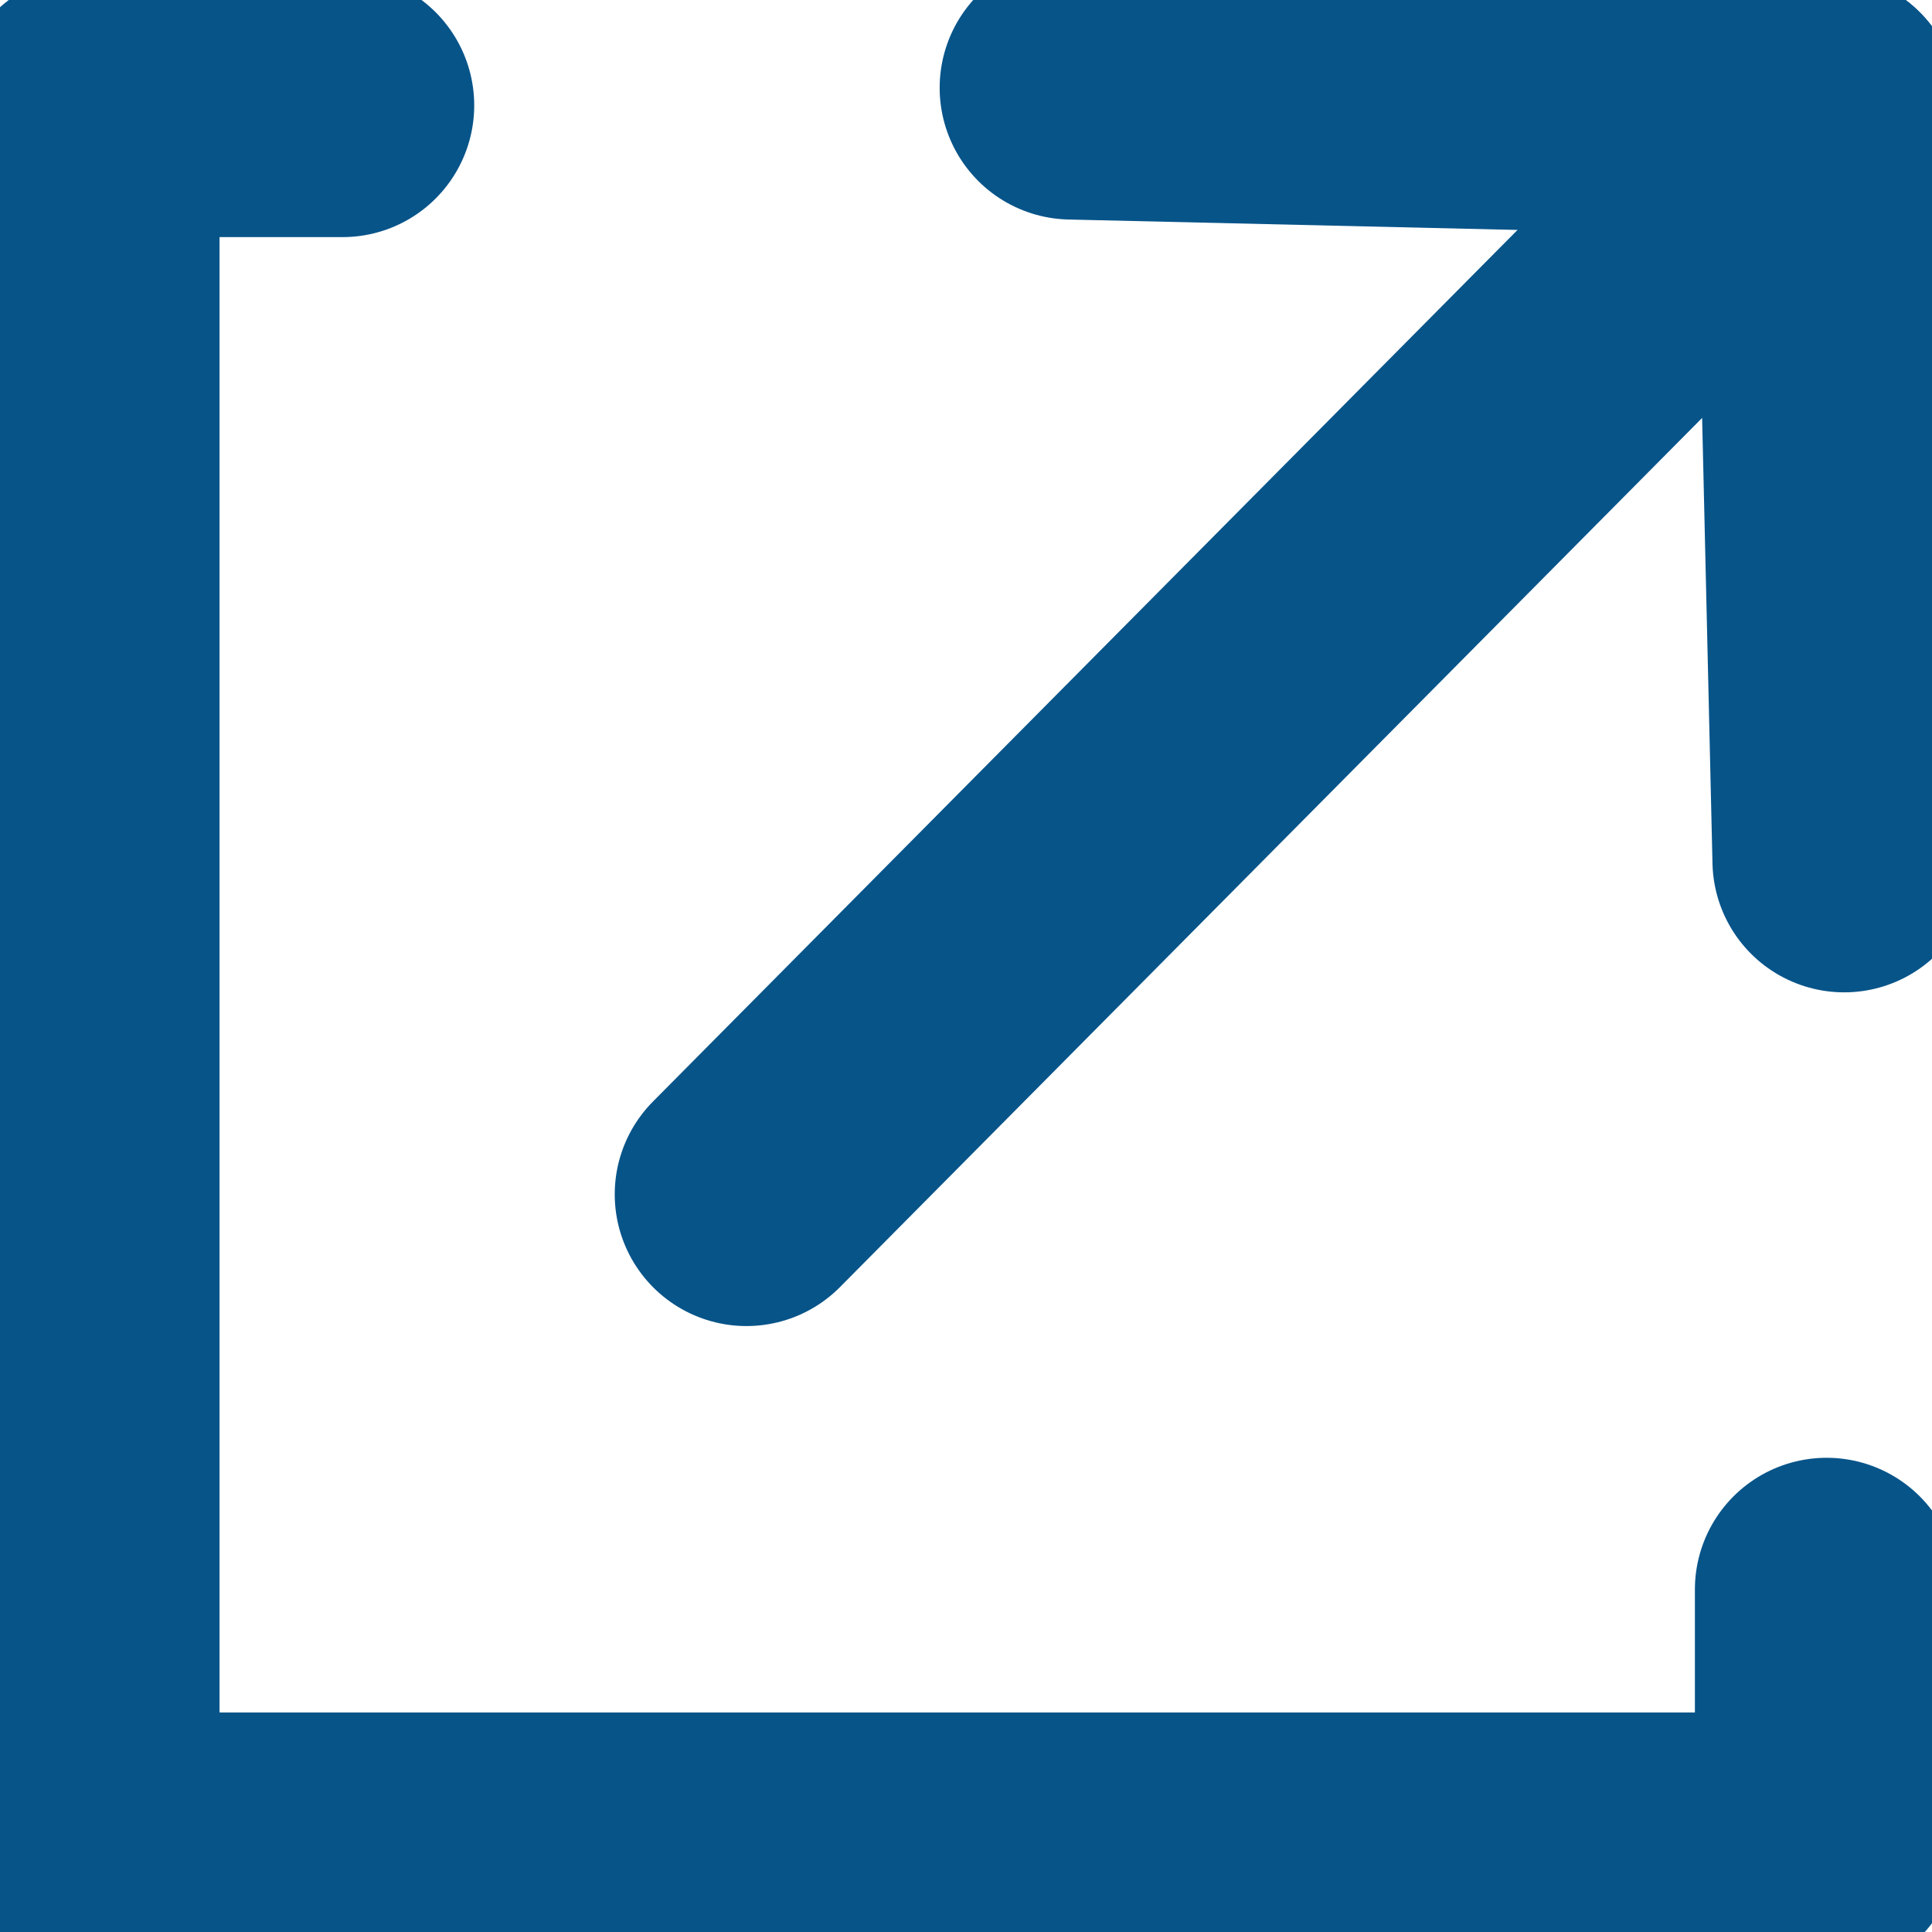
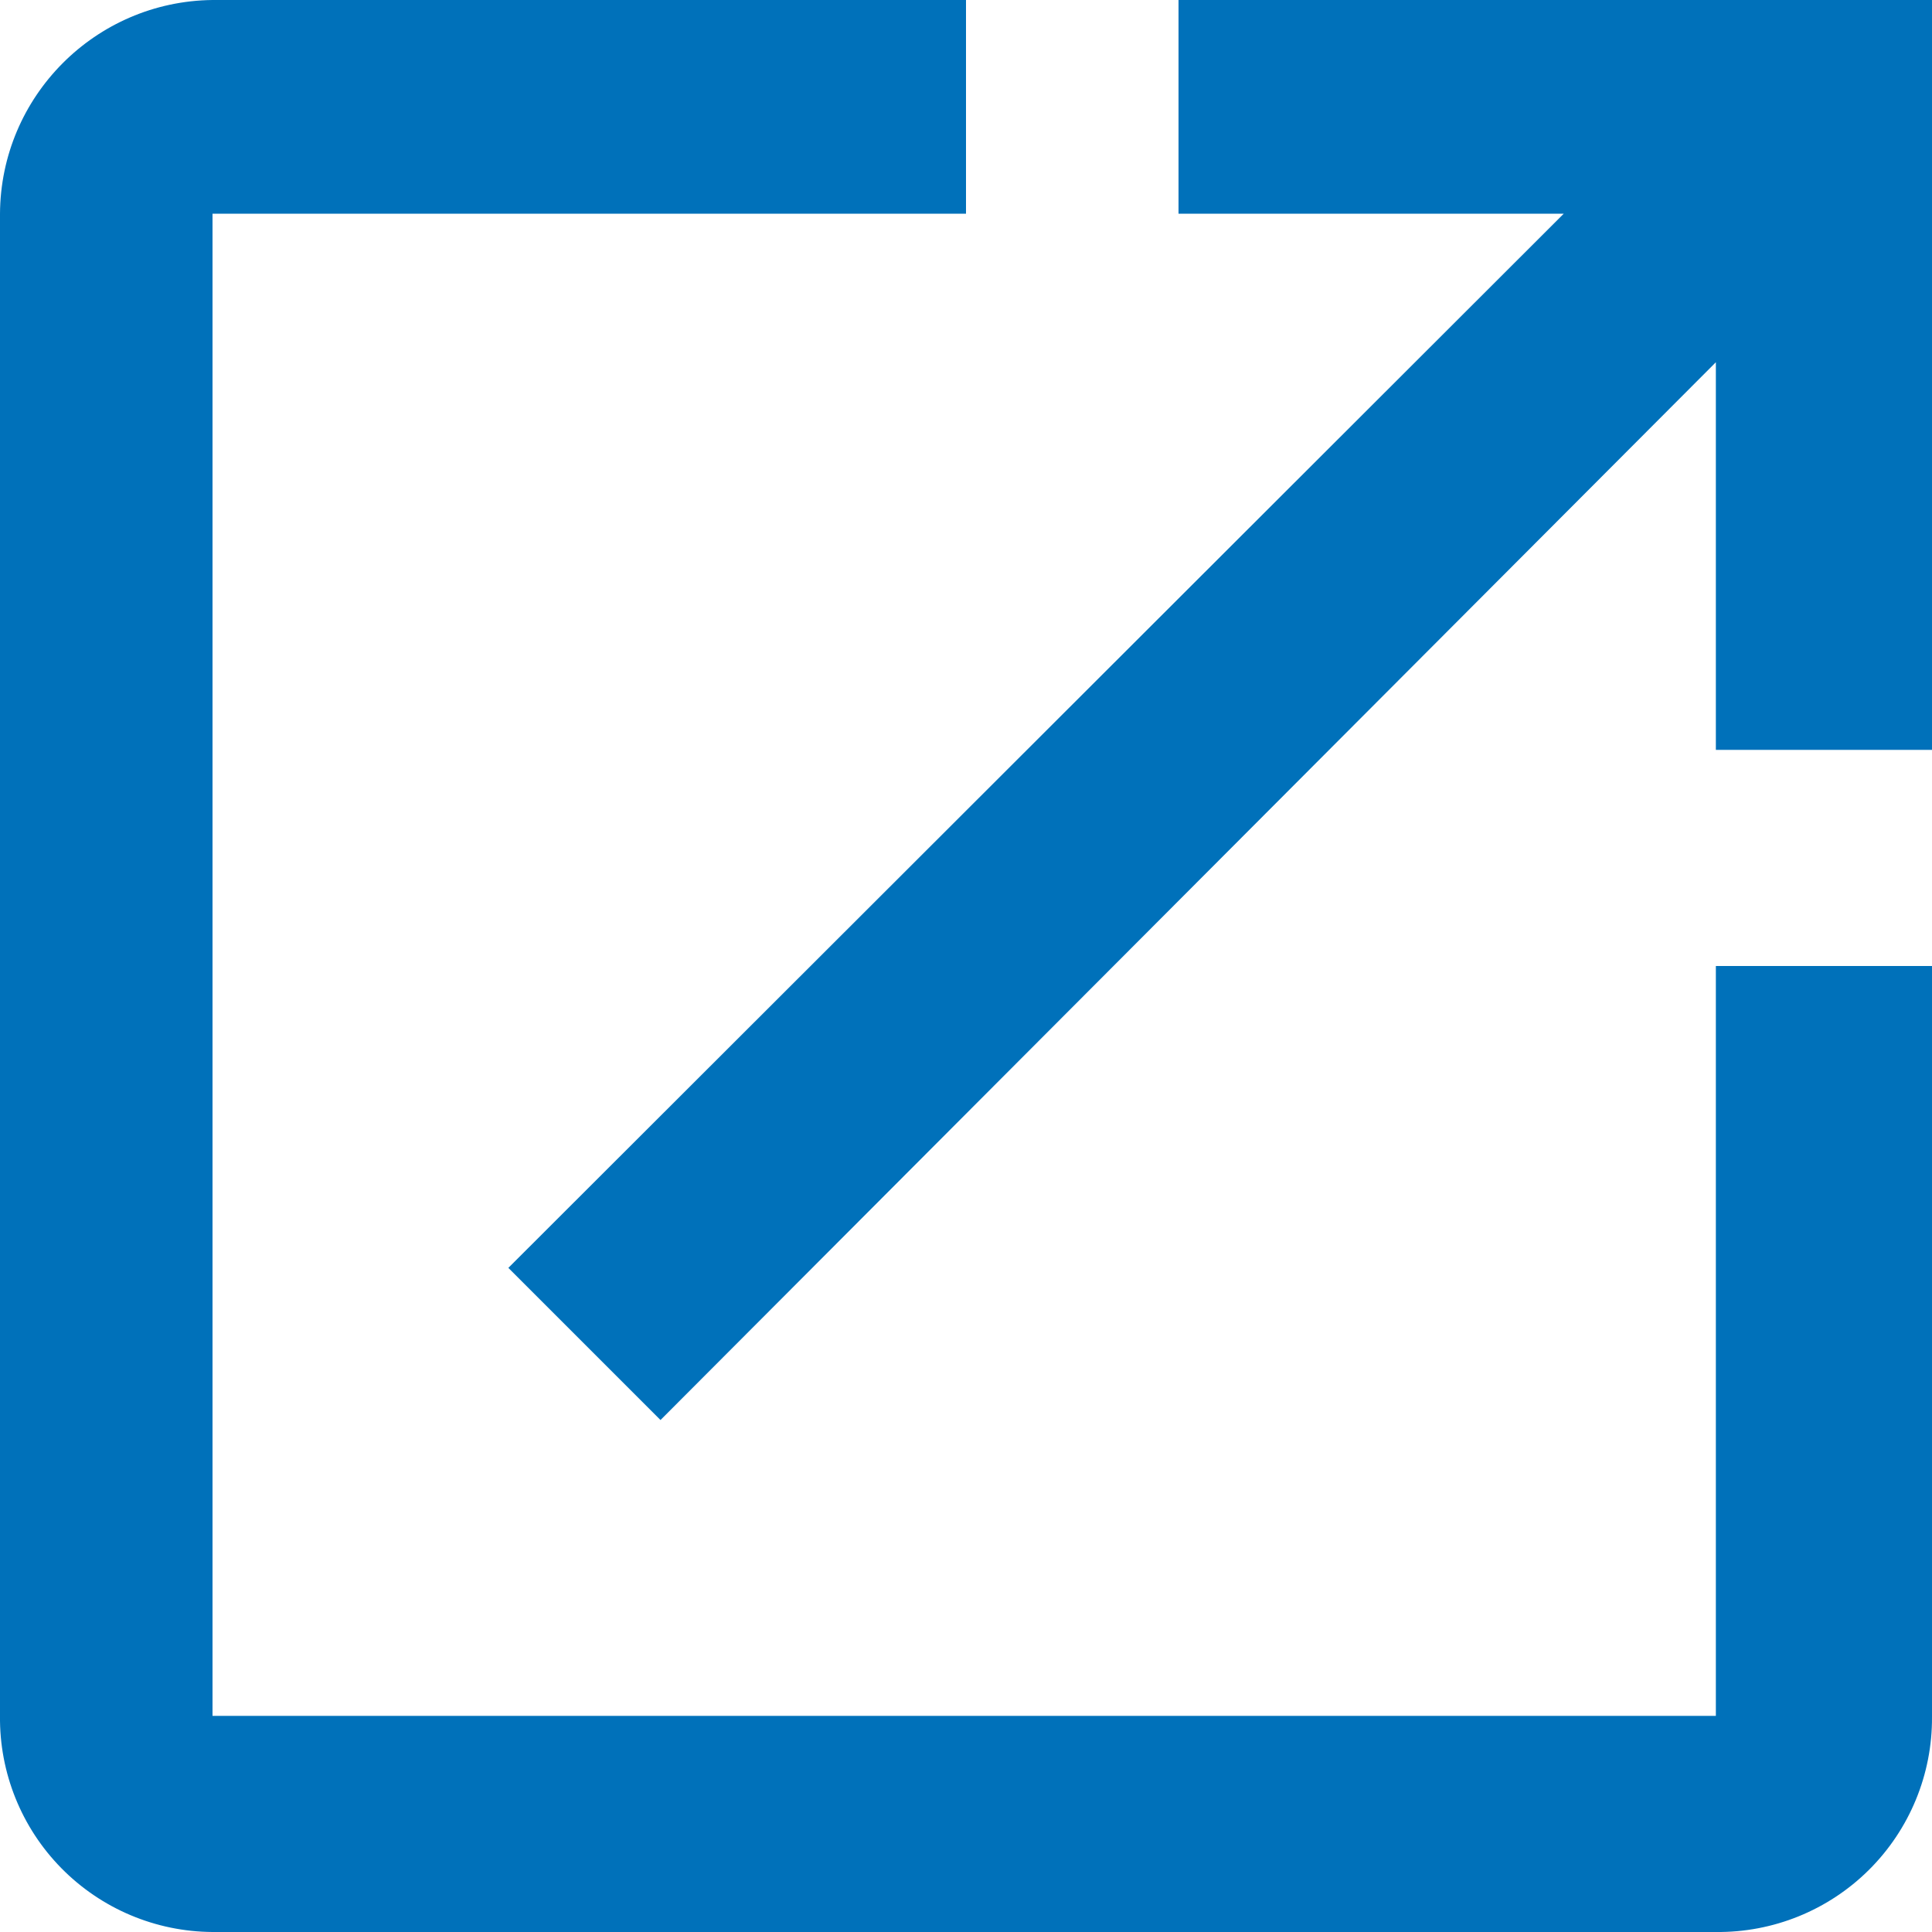
- <svg xmlns="http://www.w3.org/2000/svg" version="1.1" id="Layer_1" x="0px" y="0px" viewBox="0 0 22 22" style="enable-background:new 0 0 22 22;" xml:space="preserve">
-   <style type="text/css">
- 	.st0{fill:none;stroke:#075489;stroke-width:3;stroke-linecap:round;stroke-linejoin:round;}
- </style>
-   <g id="Report-Page">
-     <g id="Page-1-Copy-2" transform="translate(1, 1)">
-       <path id="Stroke-1" class="st0" d="M11.2,0l8.6,0.2L20,8.8" />
-       <path id="Stroke-3" class="st0" d="M19.8,0.2L7.5,12.6" />
-       <path id="Stroke-5" class="st0" d="M2.9,0.2H0V20h19.8v-2.9" />
-     </g>
-   </g>
+ <svg xmlns="http://www.w3.org/2000/svg" id="Layer_1" data-name="Layer 1" viewBox="0 0 16 16">
+   <defs>
+     <style>.cls-1{fill:#0071ba;}</style>
+   </defs>
+   <path id="open_in_new_window_copy_5" data-name="open in new window copy 5" class="cls-1" d="M14.21,14.21H1.76V1.77H8V0H1.76A1.78,1.78,0,0,0,0,1.77V14.21A1.77,1.77,0,0,0,1.76,16H14.21A1.77,1.77,0,0,0,16,14.22h0V8H14.21v6.22ZM9.76,0V1.77h3.19L4.21,10.5l1.26,1.26L14.21,3V6.21H16V0Z" />
</svg>
